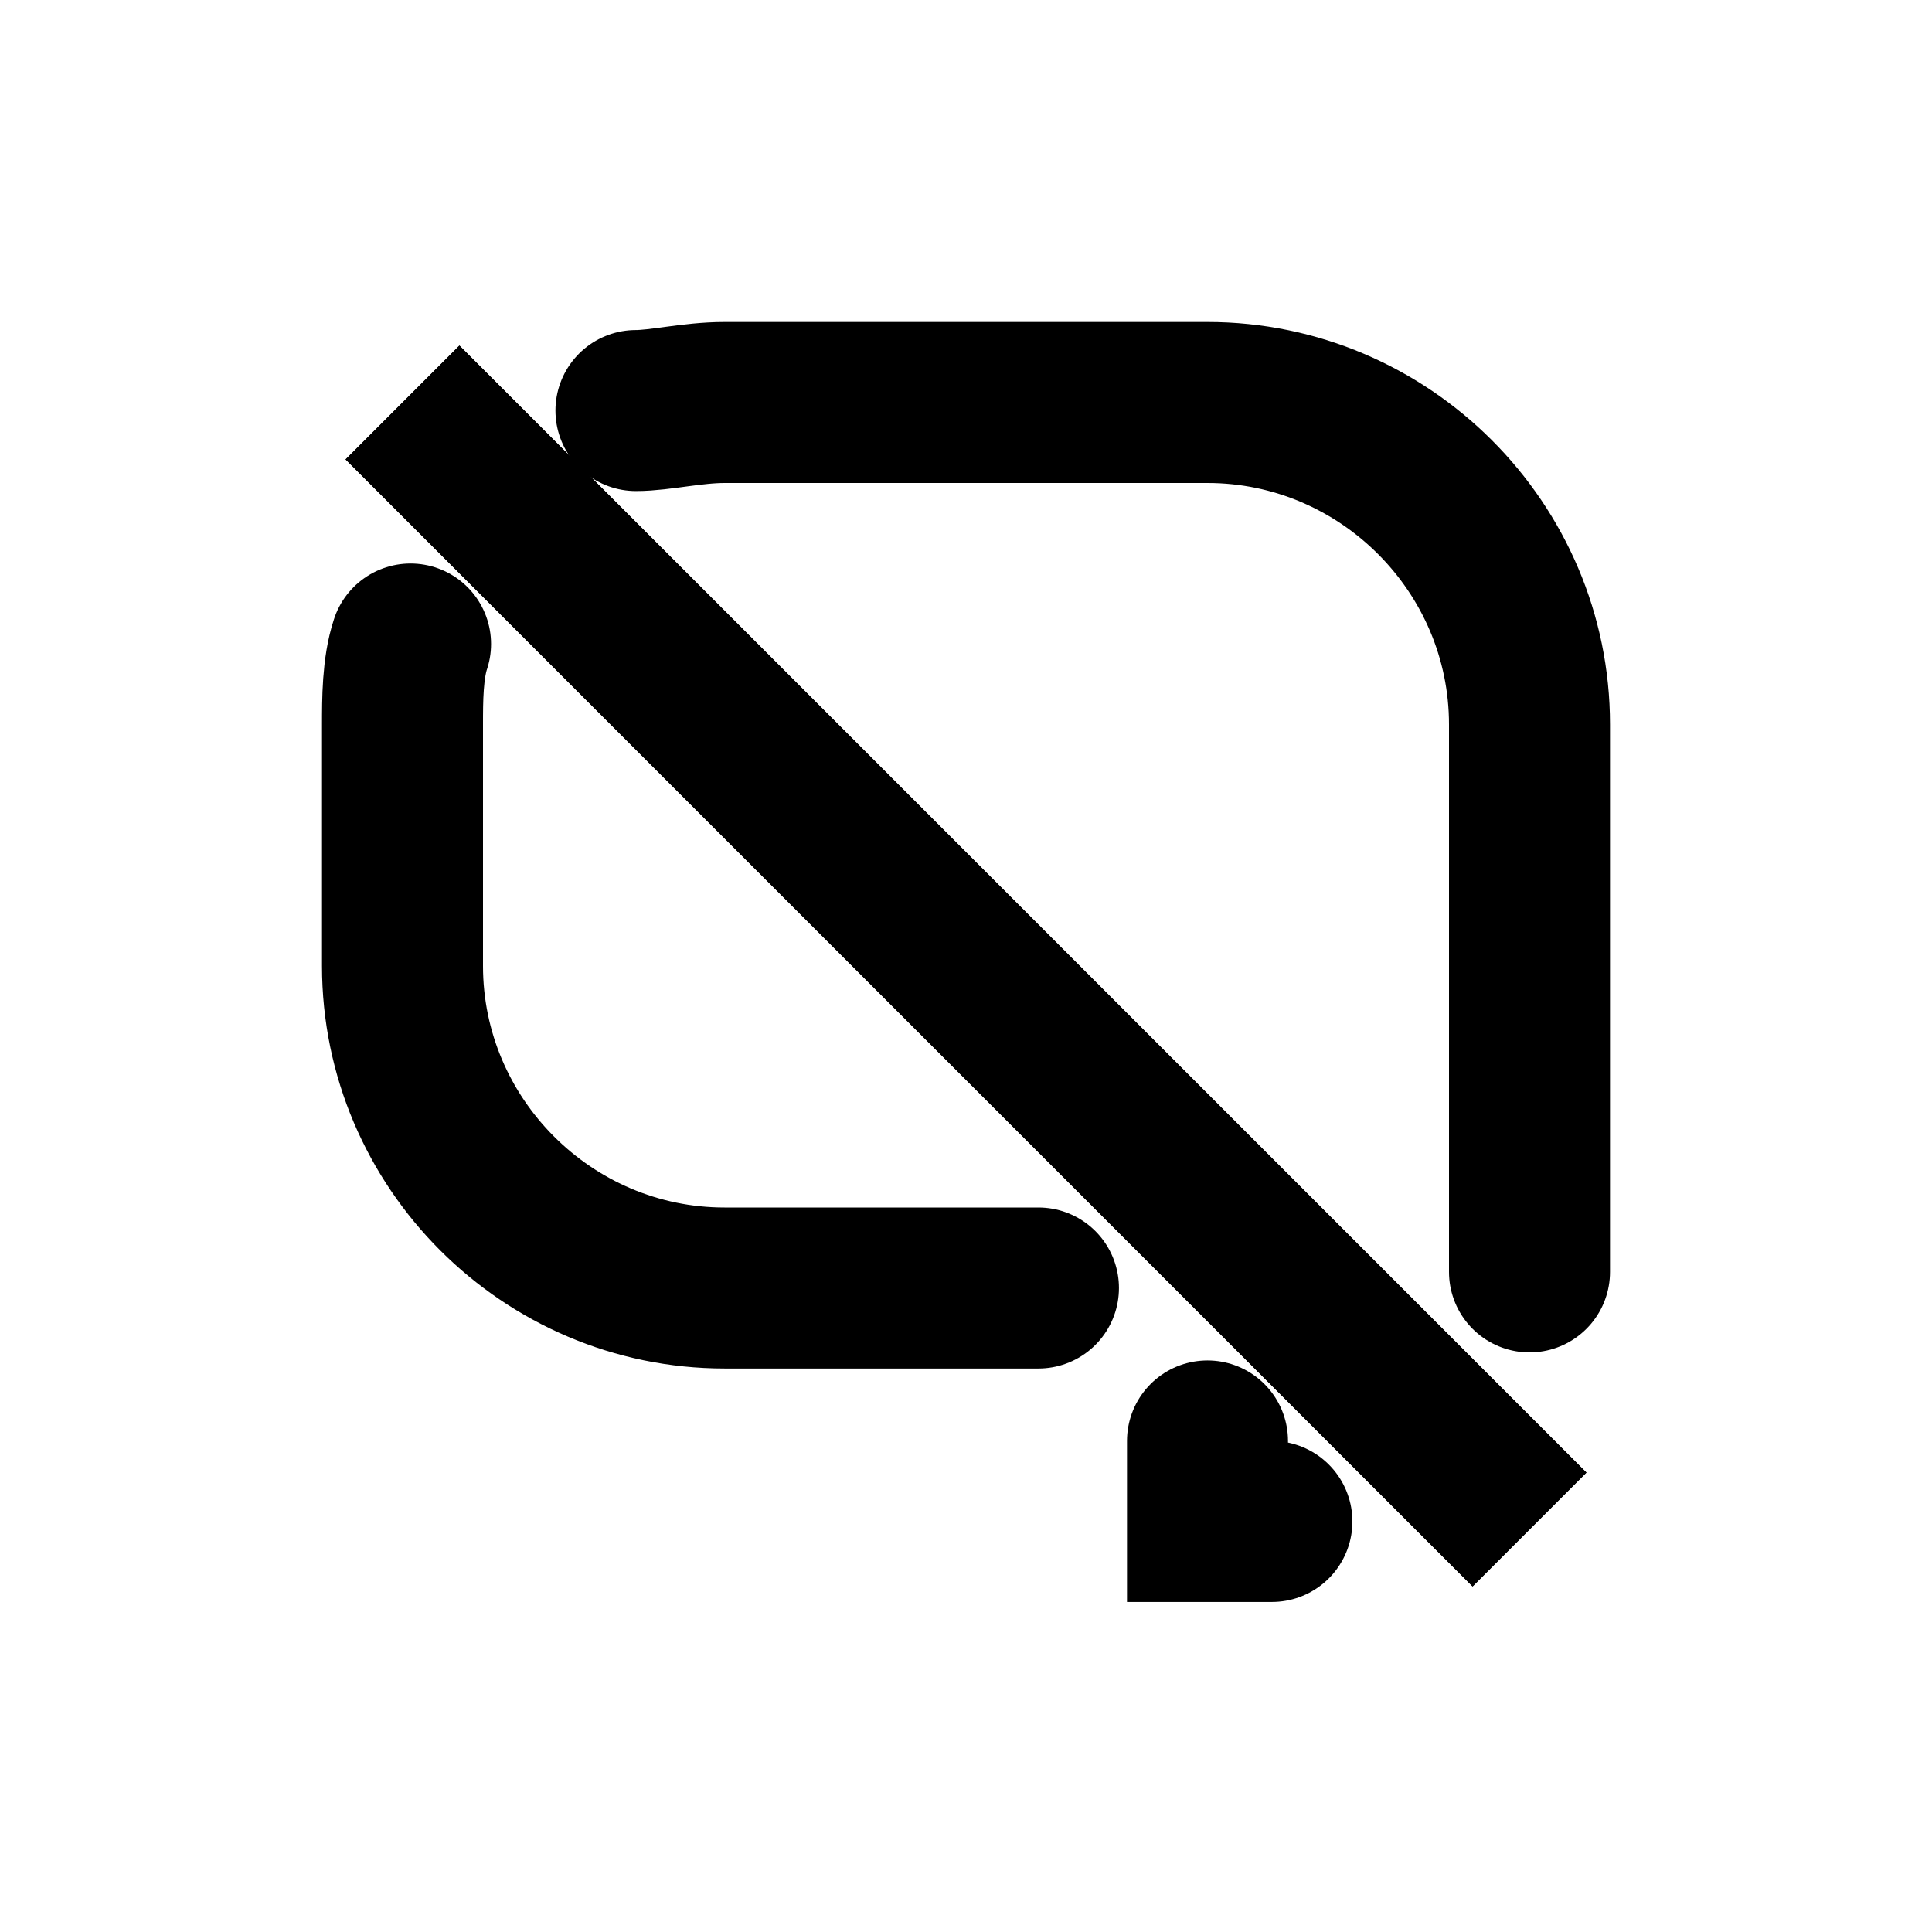
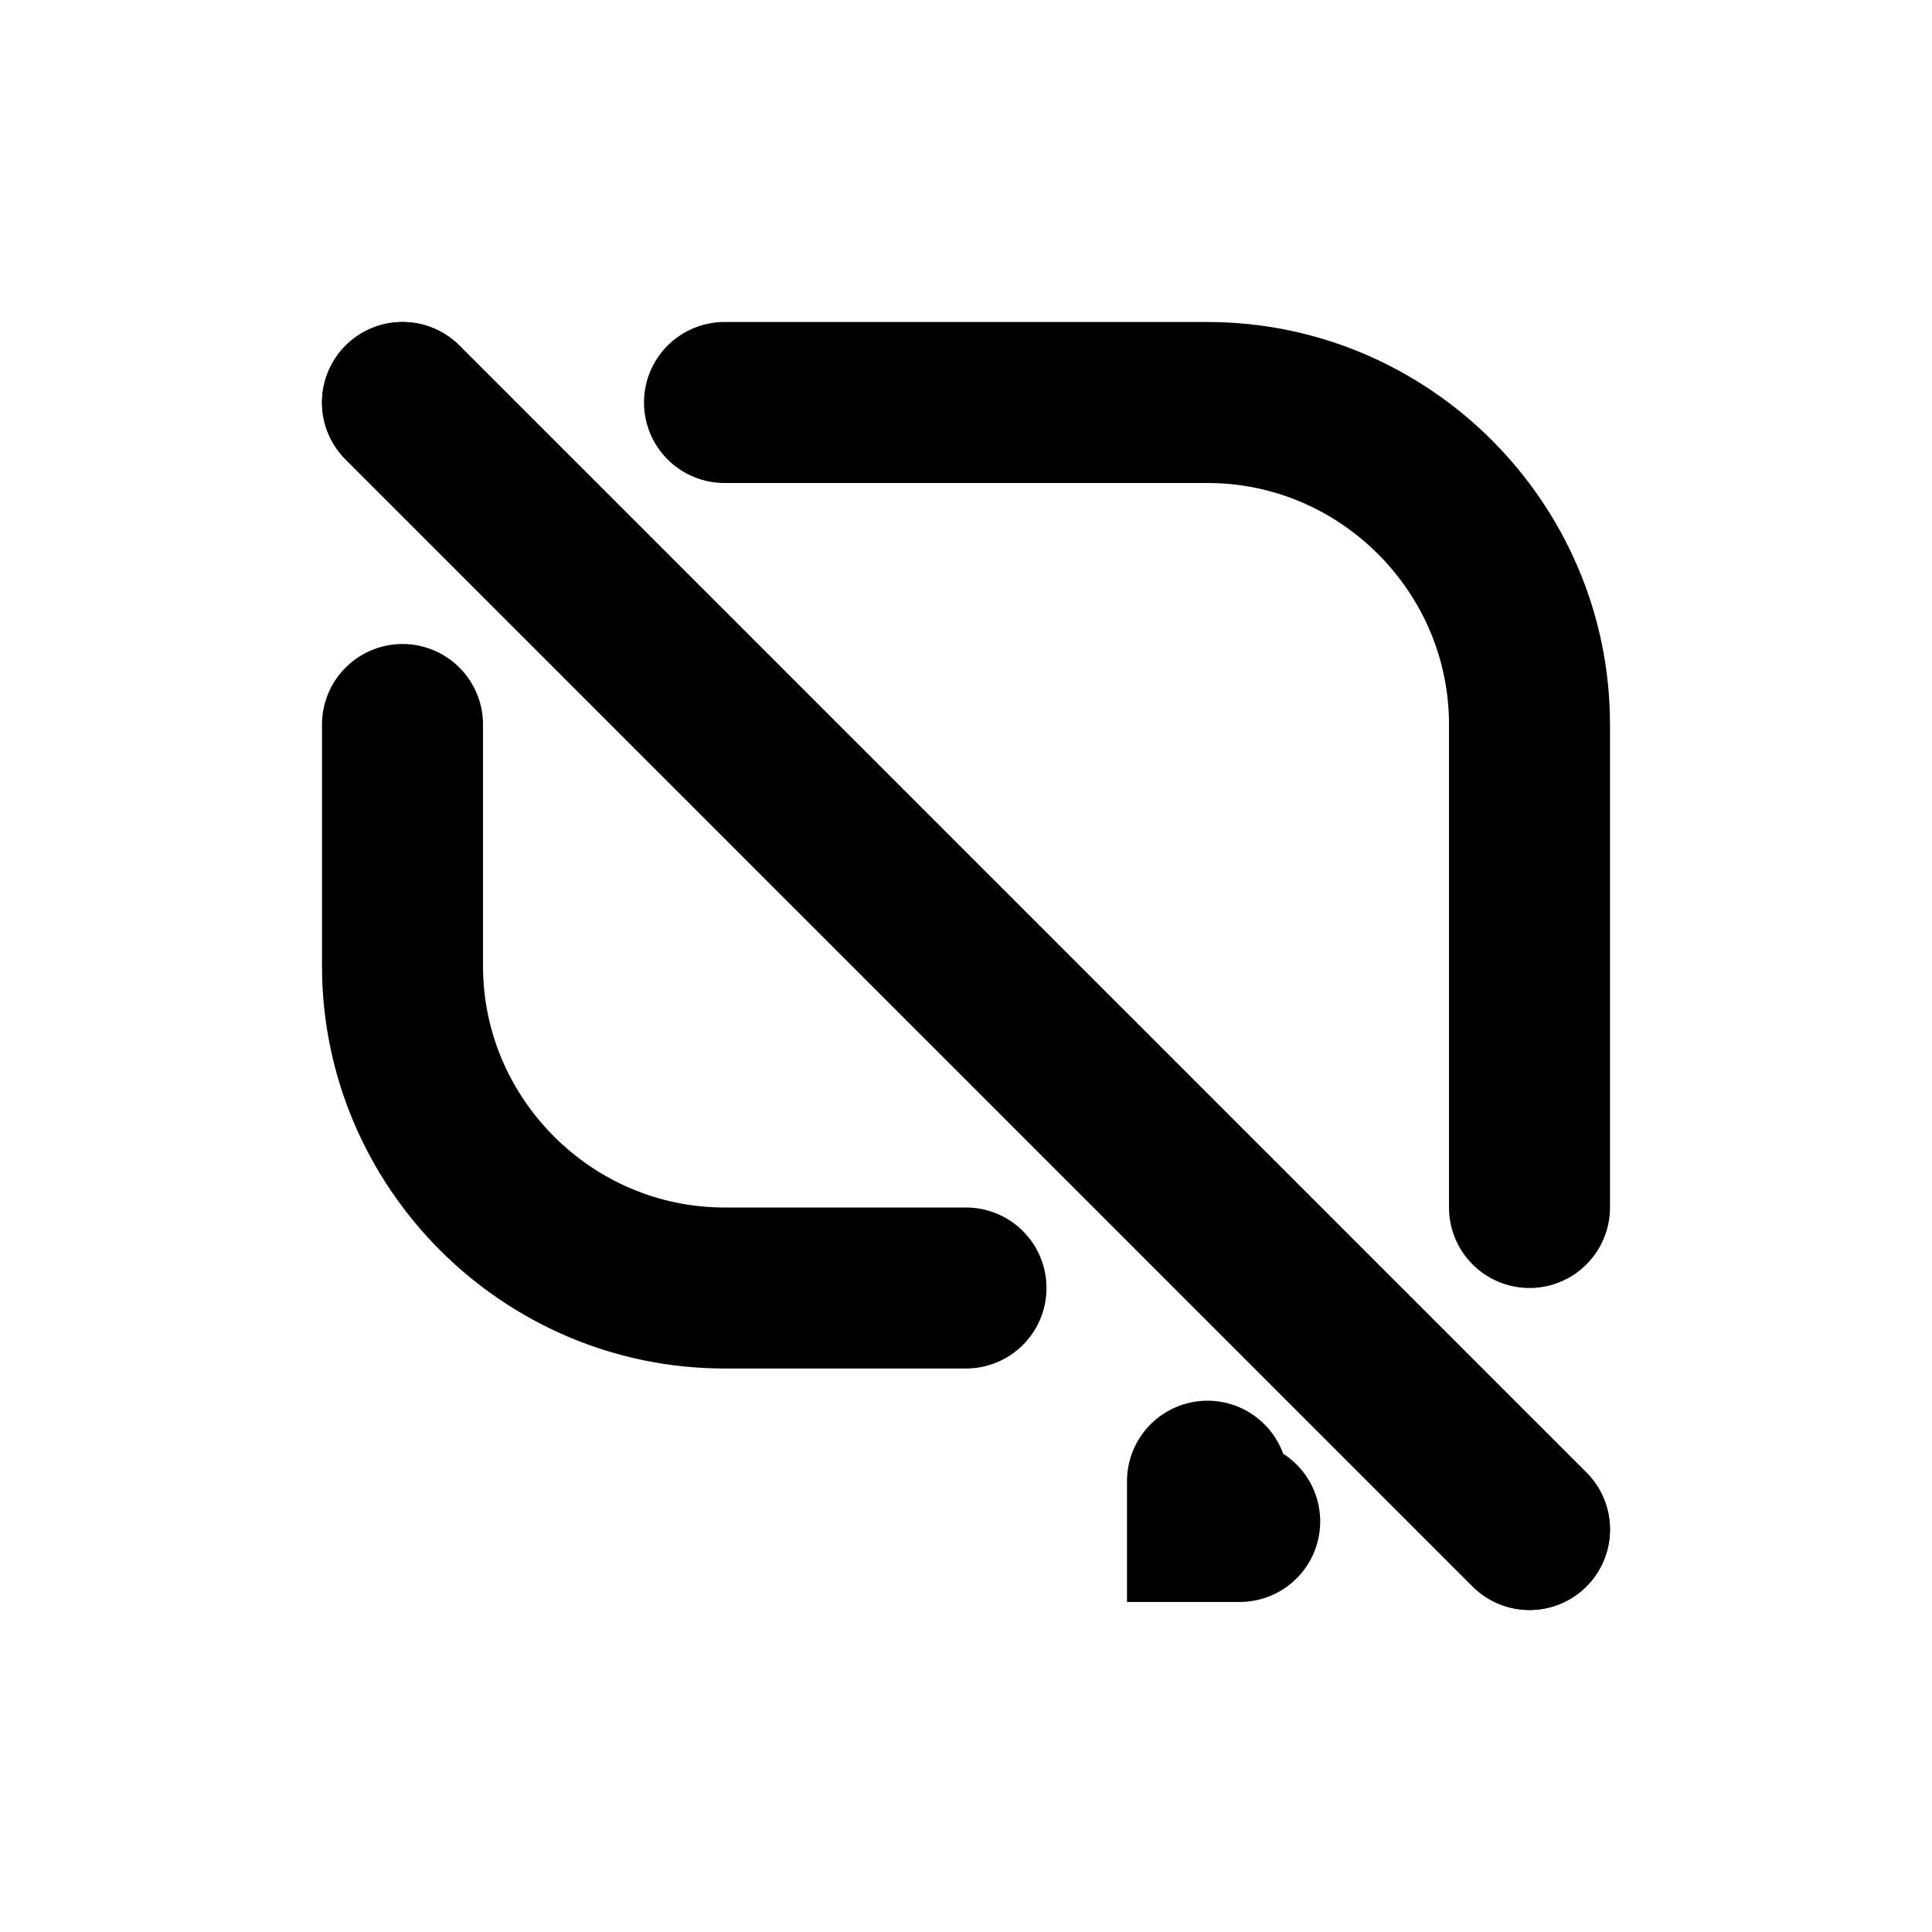
<svg xmlns="http://www.w3.org/2000/svg" width="24" height="24" viewBox="0 0 24 24" fill="none">
-   <path class="cls-1" d="M12.9,16h-3.9c-2.2,0-4-1.8-4-4v-3c0-.3,0-.7.1-1" stroke="black" stroke-width="2" stroke-linecap="round" />
-   <path class="cls-1" d="M15.8,18.9c-.3,0-.6,0-.8,0v-1" stroke="black" stroke-width="2" stroke-linecap="round" />
-   <path class="cls-1" d="M7.9,5.1c.3,0,.7-.1,1.1-.1h6c2.2,0,4,1.8,4,4v6c0,.3,0,.5,0,.8" stroke="black" stroke-width="2" stroke-linecap="round" />
-   <line class="cls-2" x1="5" y1="5" x2="19" y2="19" stroke="black" stroke-width="2" />
-   <line class="cls-1" x1="5" y1="5" x2="19" y2="19" stroke="black" stroke-width="2" />
+   <path d="M12,16h-3c-2.2,0-4-1.8-4-4v-3" stroke="black" stroke-width="2" stroke-linecap="round" />
+   <path d="M15.4,18.9h-.4v-.5" stroke="black" stroke-width="2" stroke-linecap="round" />
+   <path d="M9,5h6c2.2,0,4,1.8,4,4v6" stroke="black" stroke-width="2" stroke-linecap="round" />
+   <line x1="5" y1="5" x2="19" y2="19" stroke="black" stroke-width="2" stroke-linecap="round" />
+   <line x1="5" y1="5" x2="19" y2="19" stroke="black" stroke-width="2" stroke-linecap="round" />
</svg>
